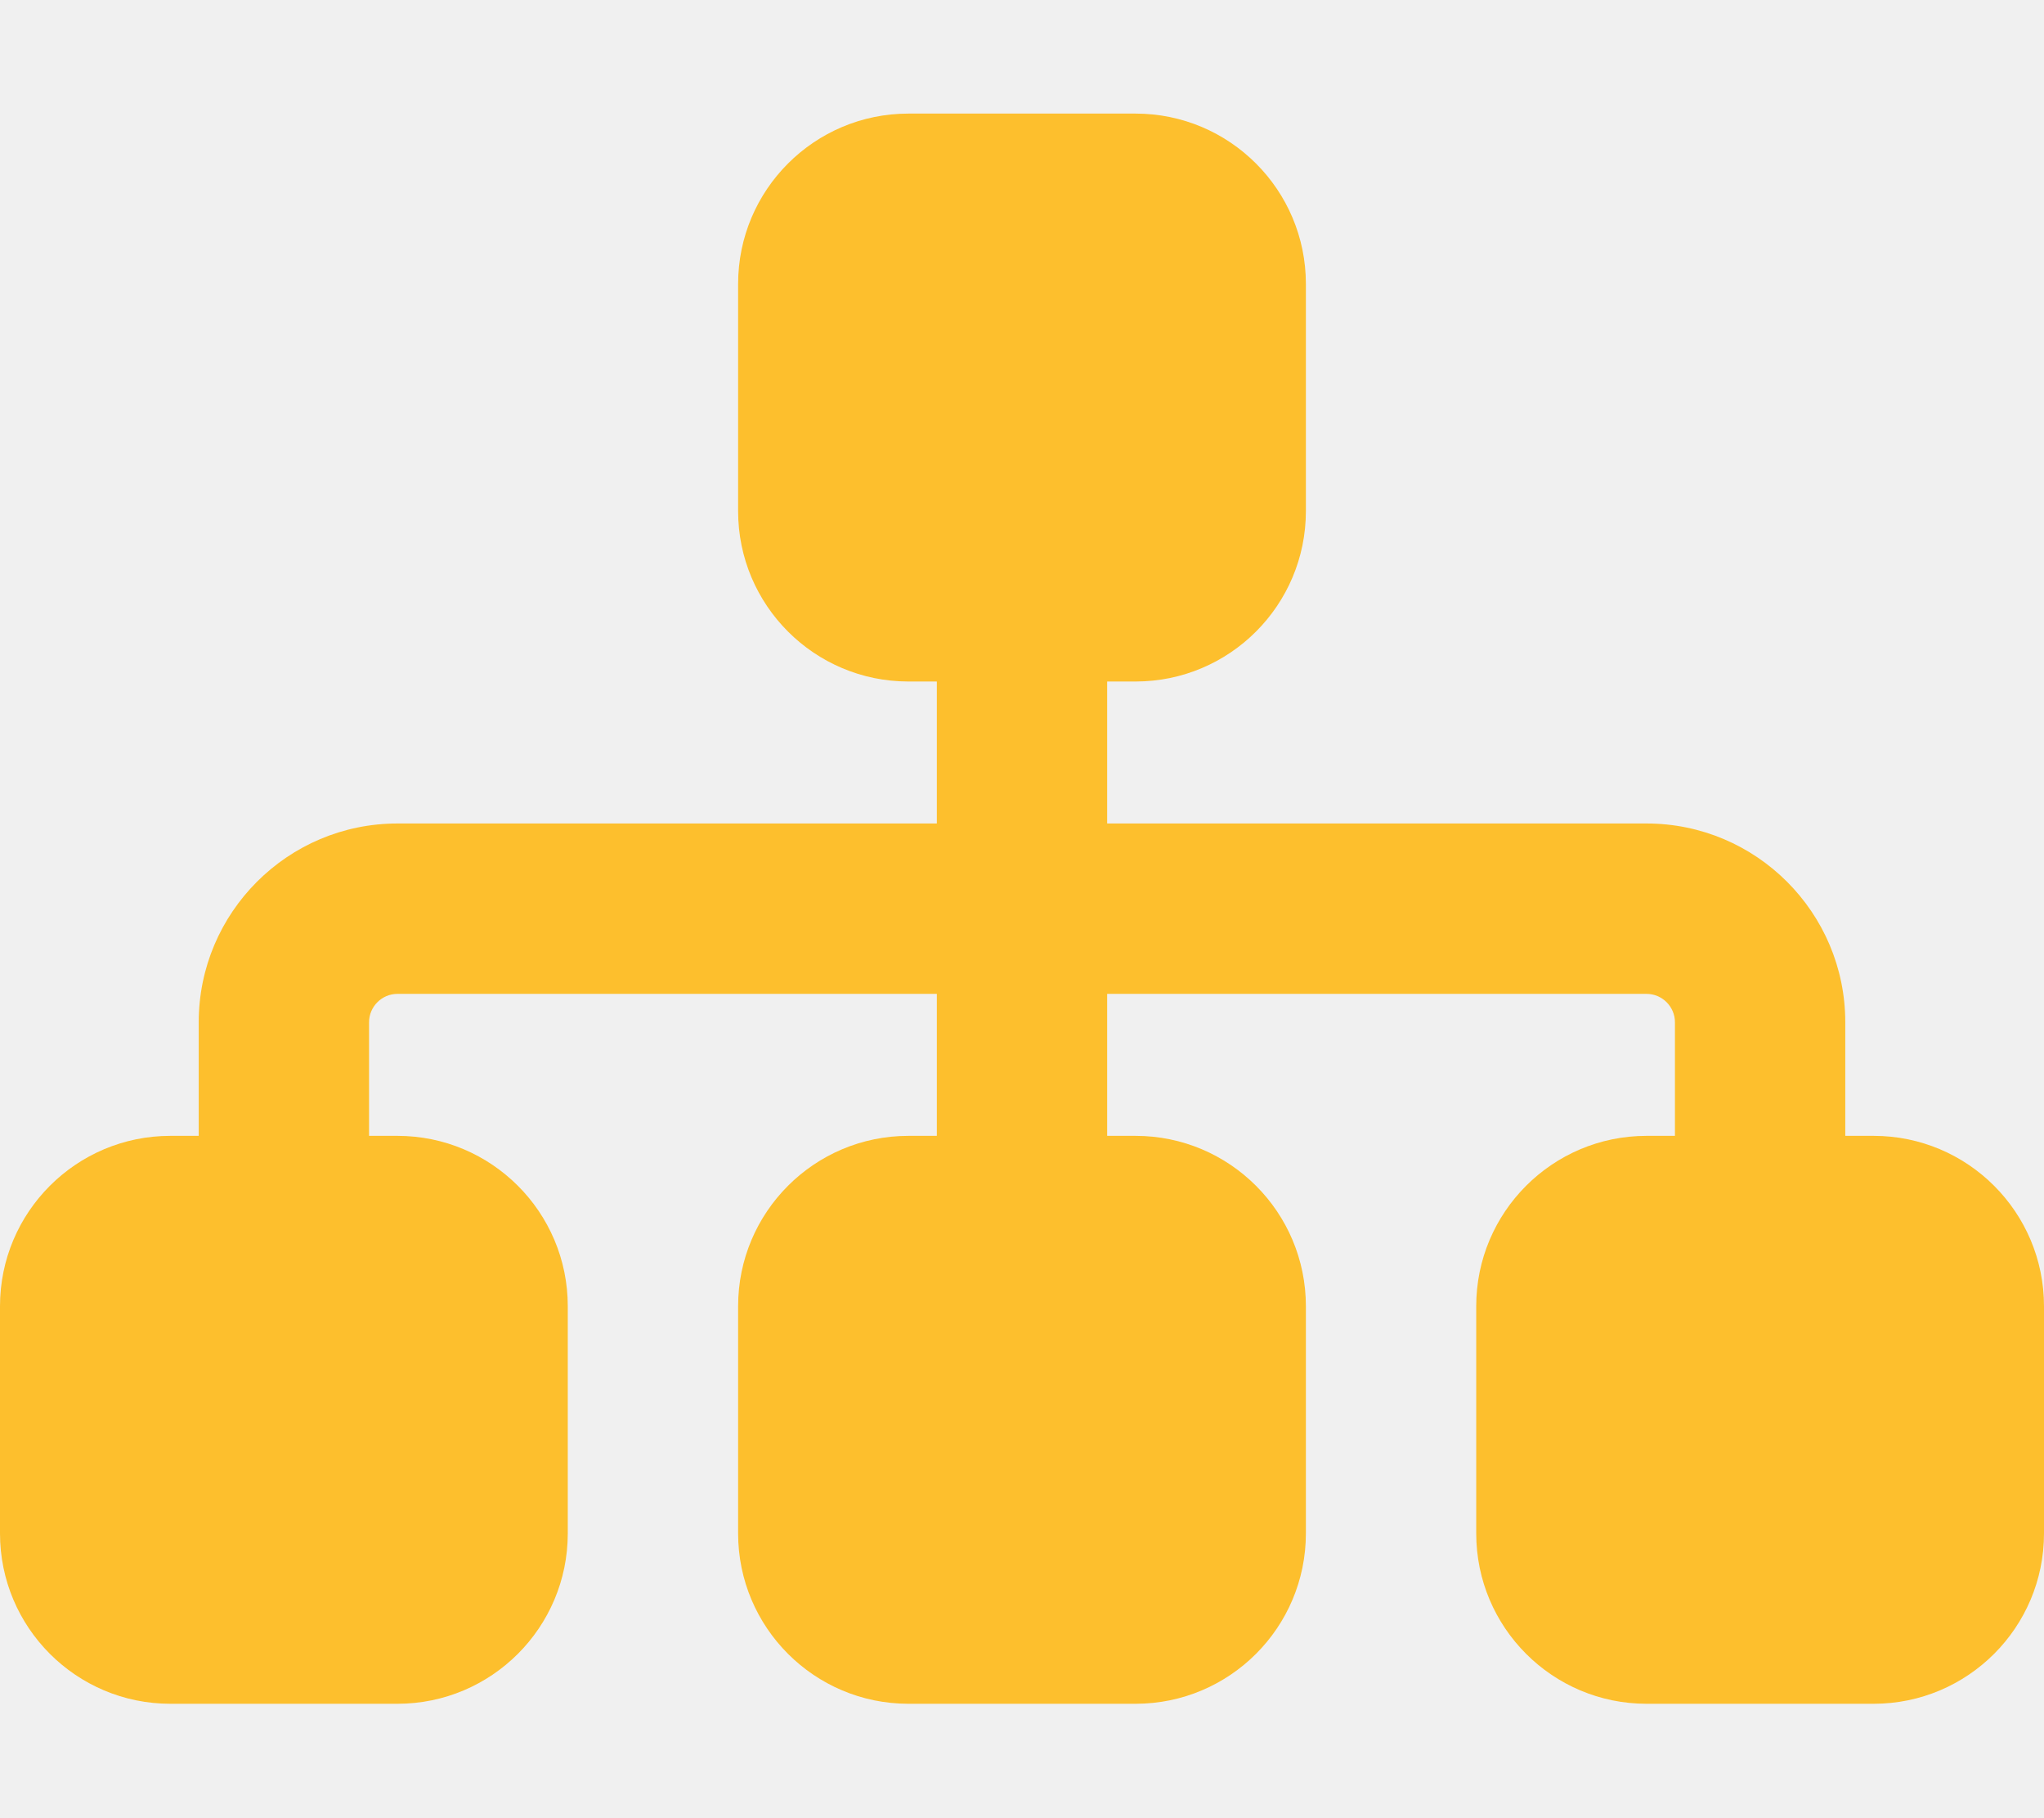
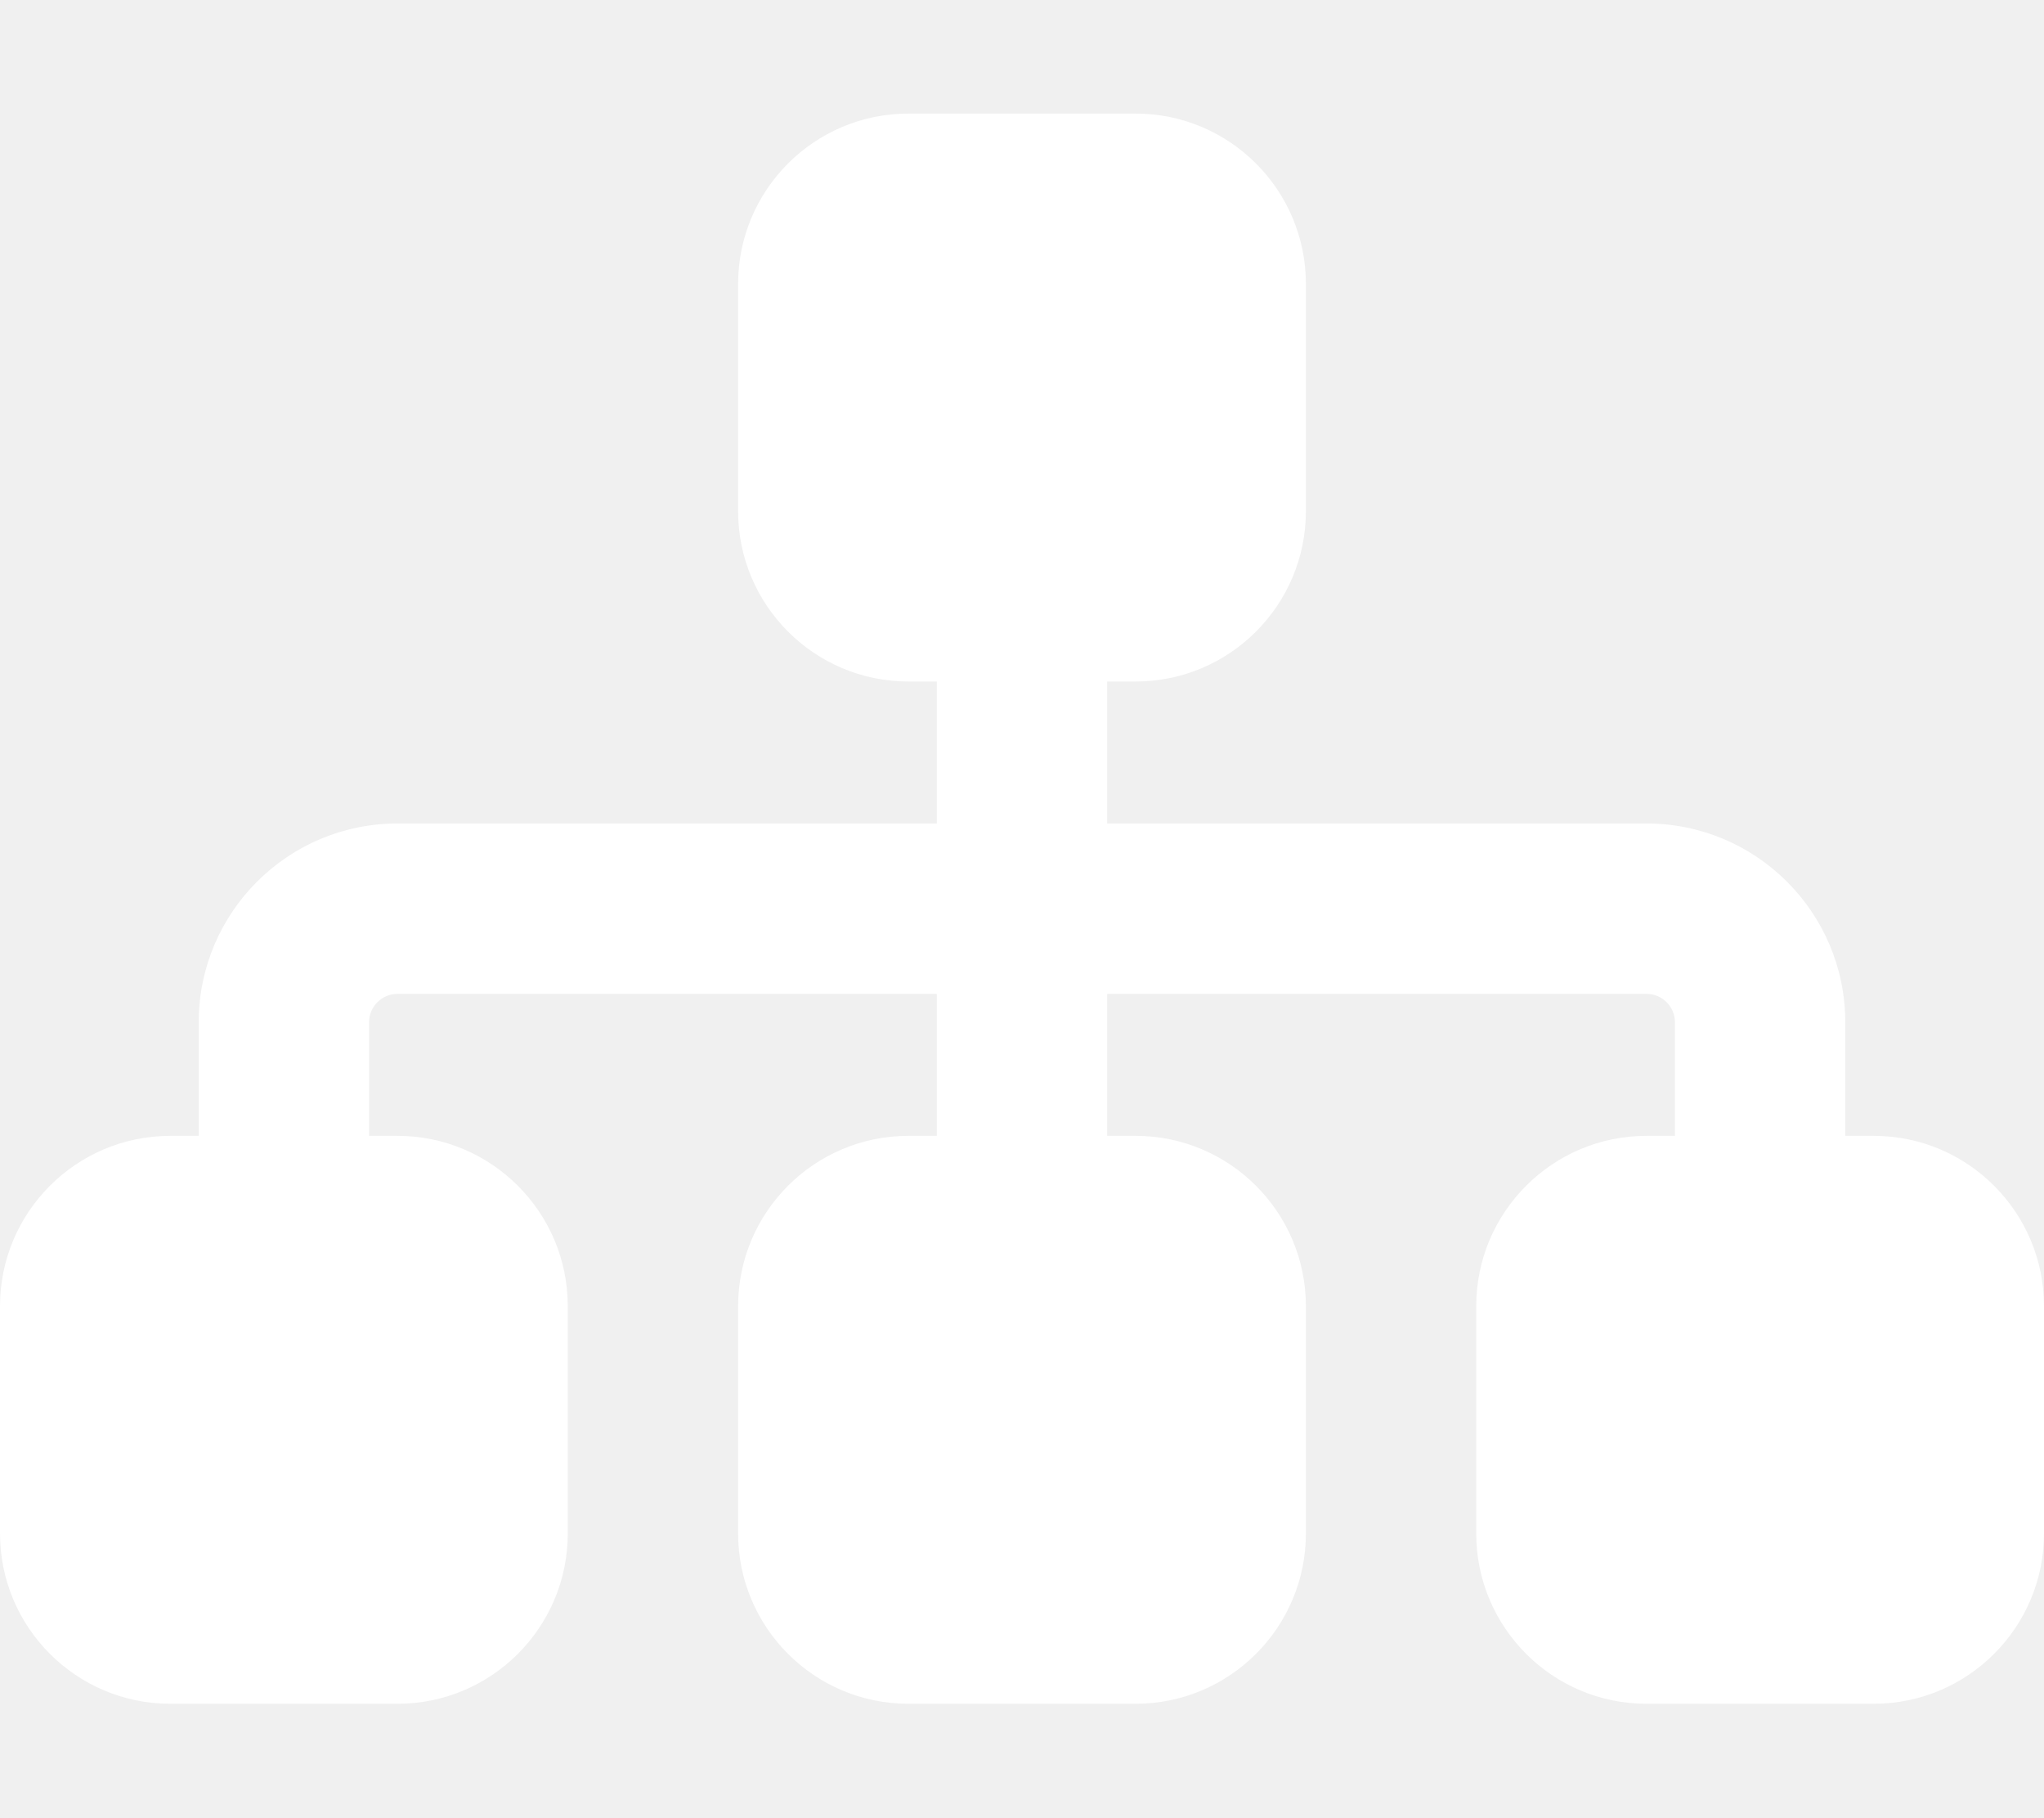
<svg xmlns="http://www.w3.org/2000/svg" viewBox="0 0 576 512">
-   <path fill="#FDBF2D" d="M208 80c0-26.5 21.5-48 48-48l64 0c26.5 0 48 21.5 48 48l0 64c0 26.5-21.5 48-48 48l-8 0 0 40 152 0c30.9 0 56 25.1 56 56l0 32 8 0c26.5 0 48 21.5 48 48l0 64c0 26.5-21.5 48-48 48l-64 0c-26.5 0-48-21.5-48-48l0-64c0-26.5 21.5-48 48-48l8 0 0-32c0-4.4-3.6-8-8-8l-152 0 0 40 8 0c26.5 0 48 21.5 48 48l0 64c0 26.5-21.5 48-48 48l-64 0c-26.5 0-48-21.5-48-48l0-64c0-26.5 21.5-48 48-48l8 0 0-40-152 0c-4.4 0-8 3.6-8 8l0 32 8 0c26.5 0 48 21.5 48 48l0 64c0 26.5-21.5 48-48 48l-64 0c-26.5 0-48-21.5-48-48l0-64c0-26.5 21.5-48 48-48l8 0 0-32c0-30.9 25.1-56 56-56l152 0 0-40-8 0c-26.5 0-48-21.5-48-48l0-64z" />
+   <path fill="#ffffff" d="M208 80c0-26.5 21.5-48 48-48l64 0c26.5 0 48 21.5 48 48l0 64c0 26.5-21.5 48-48 48l-8 0 0 40 152 0c30.9 0 56 25.1 56 56l0 32 8 0c26.5 0 48 21.5 48 48l0 64c0 26.5-21.5 48-48 48l-64 0c-26.5 0-48-21.5-48-48l0-64c0-26.5 21.5-48 48-48l8 0 0-32c0-4.4-3.6-8-8-8l-152 0 0 40 8 0c26.5 0 48 21.5 48 48l0 64c0 26.5-21.5 48-48 48l-64 0c-26.5 0-48-21.5-48-48l0-64c0-26.5 21.5-48 48-48l8 0 0-40-152 0c-4.4 0-8 3.6-8 8l0 32 8 0c26.5 0 48 21.5 48 48l0 64c0 26.5-21.5 48-48 48l-64 0c-26.5 0-48-21.5-48-48l0-64c0-26.5 21.5-48 48-48l8 0 0-32c0-30.9 25.1-56 56-56l152 0 0-40-8 0c-26.5 0-48-21.5-48-48l0-64z" />
</svg>
